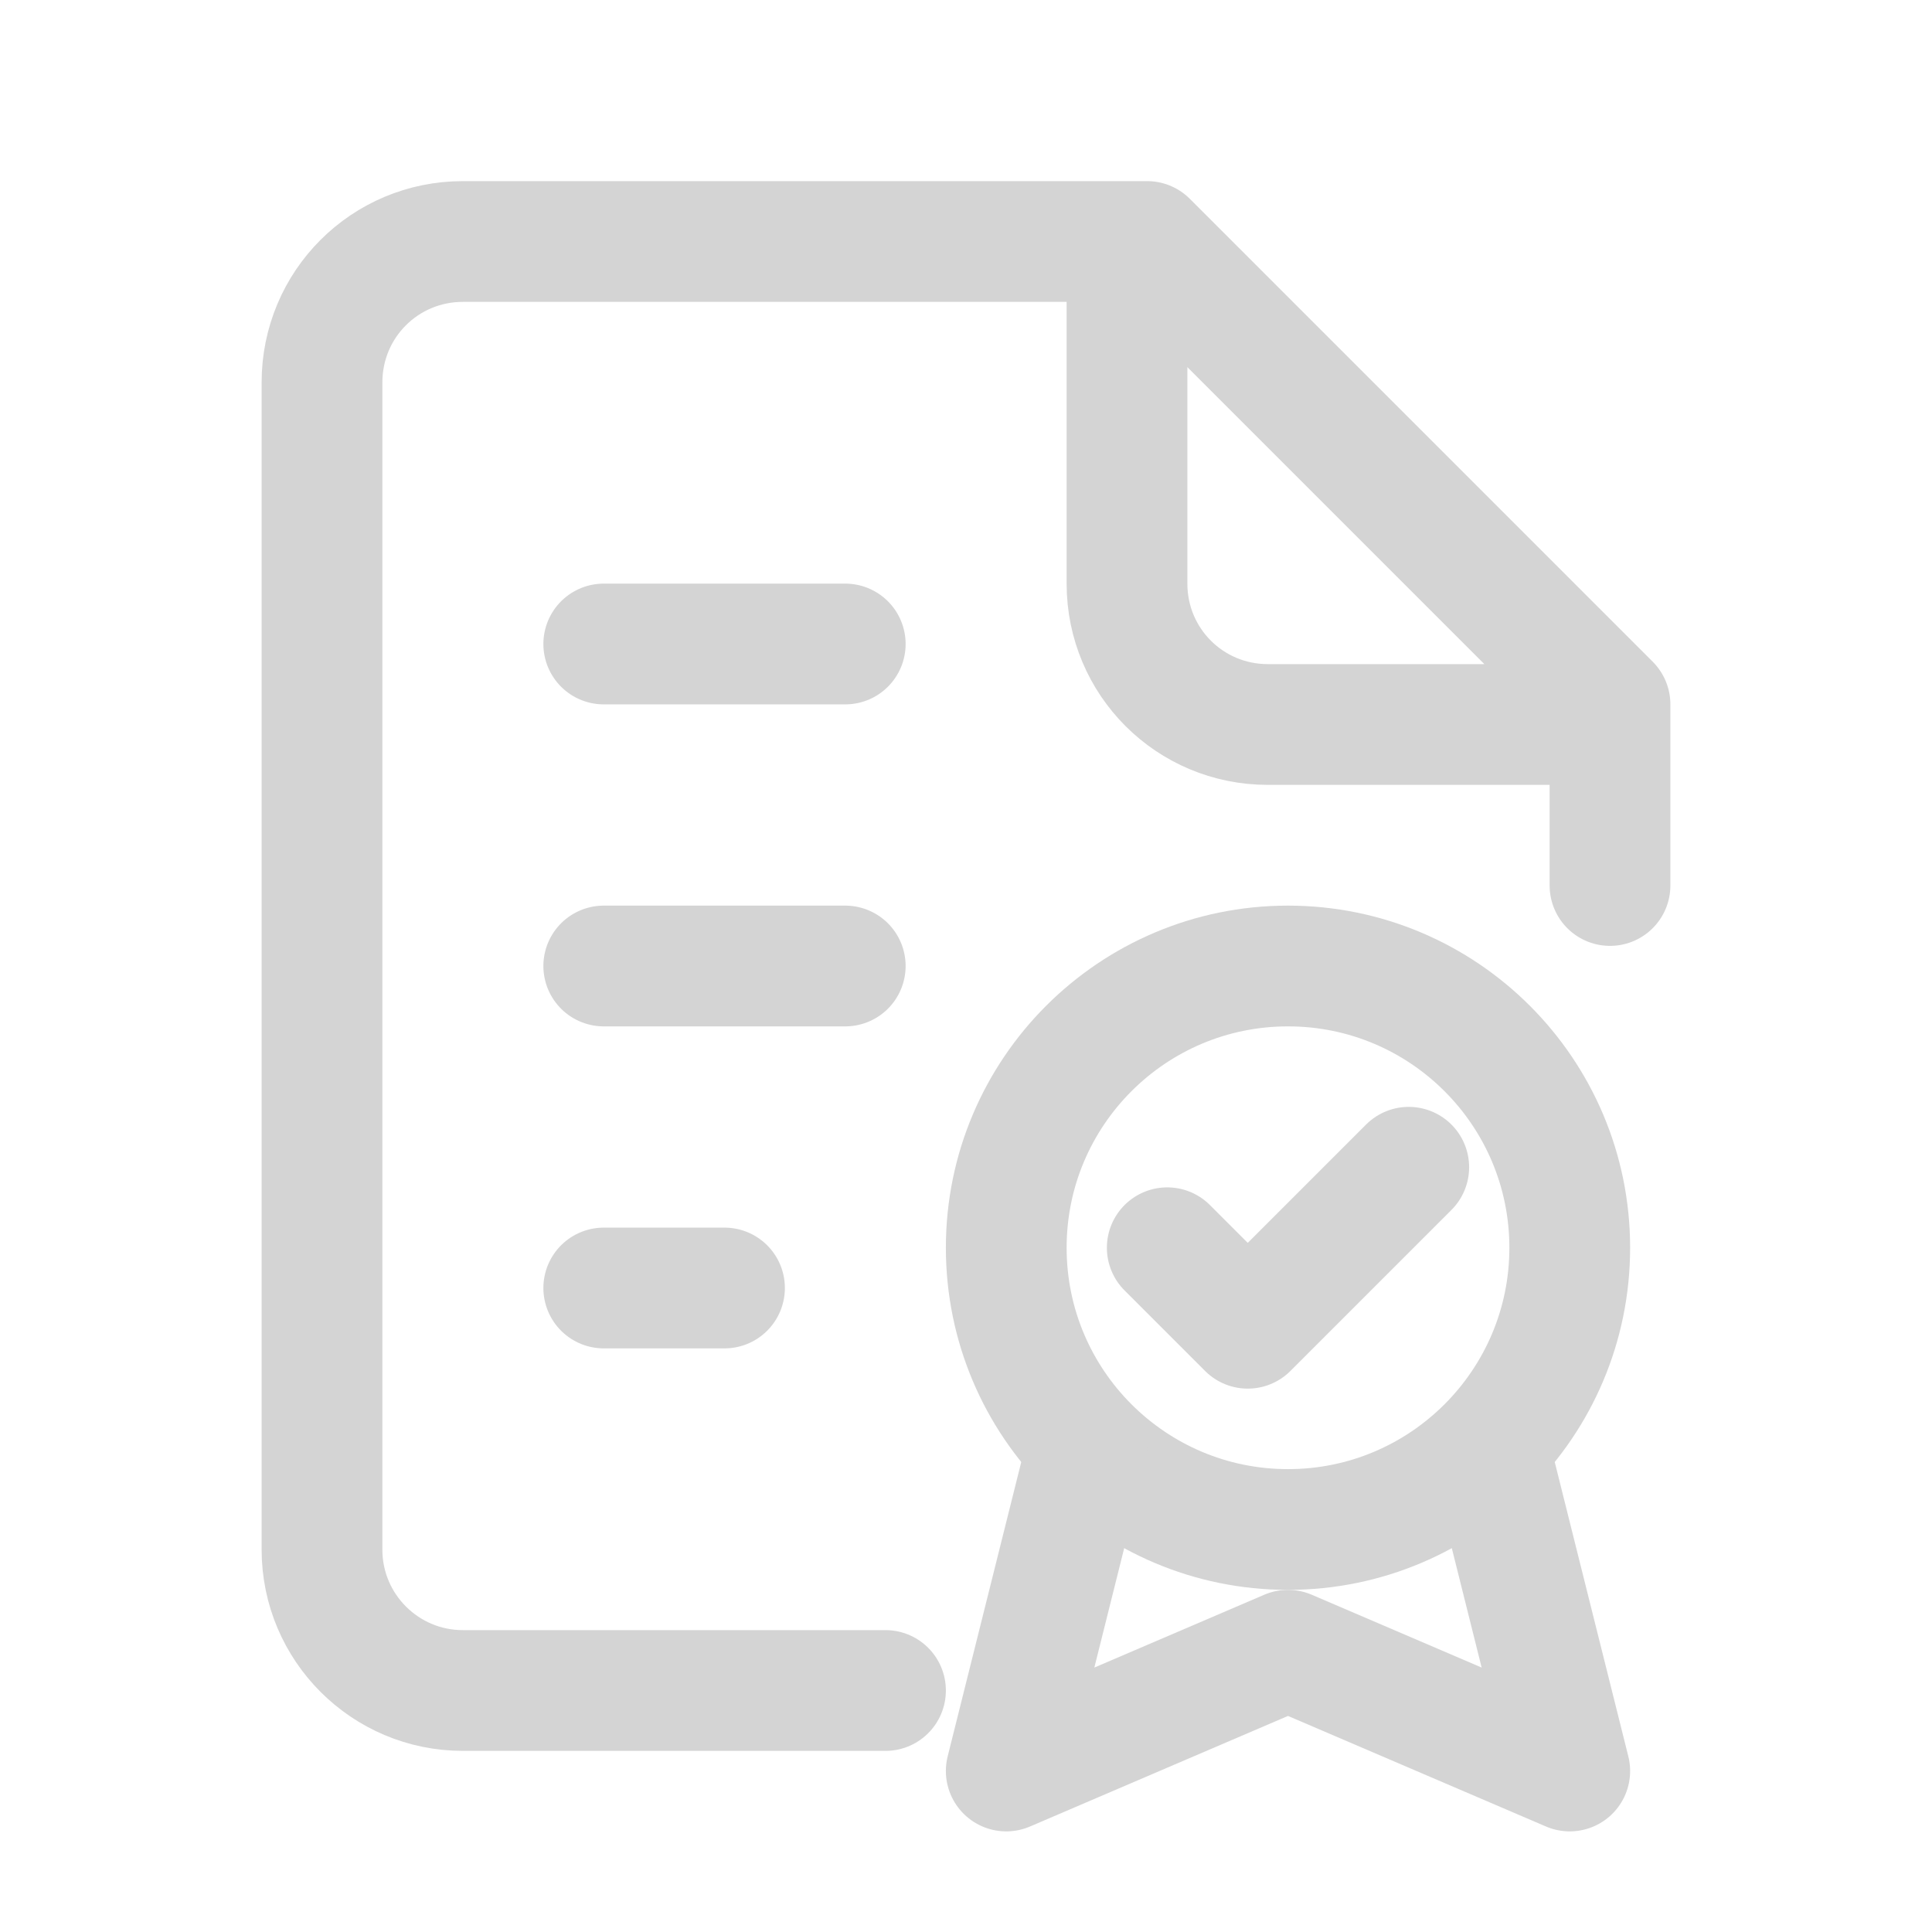
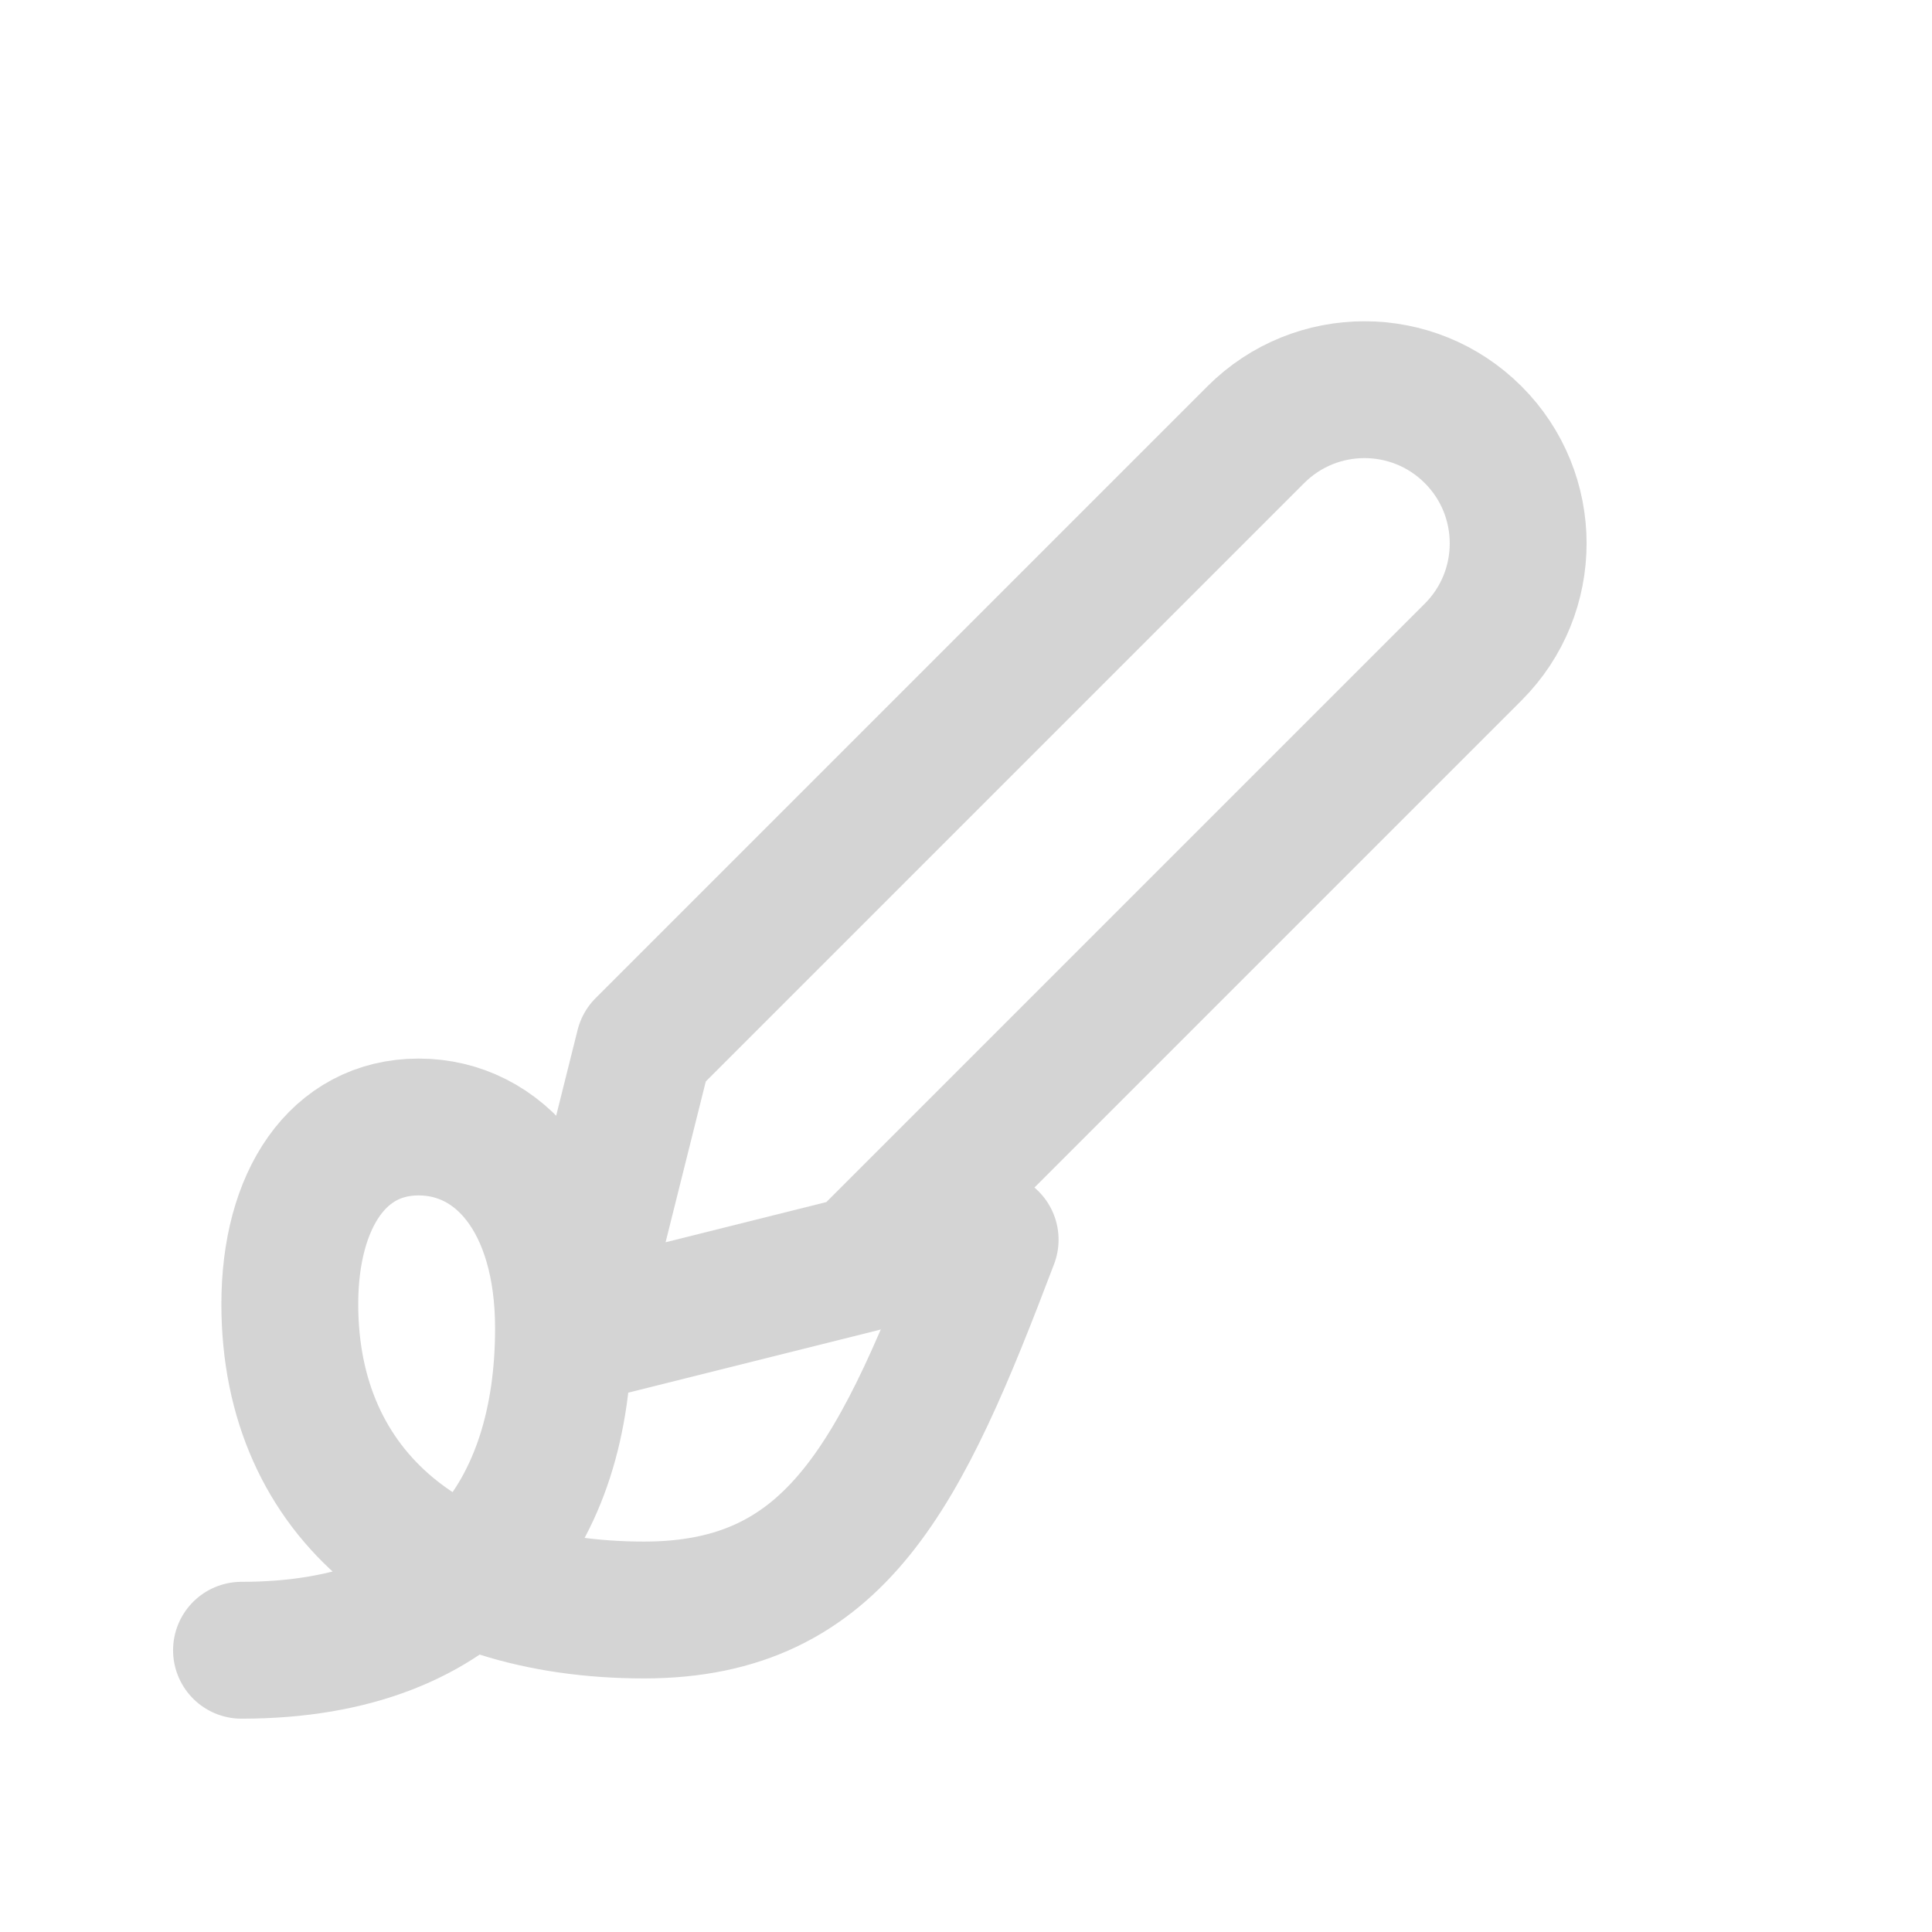
- <svg xmlns="http://www.w3.org/2000/svg" width="24" height="24" viewBox="0 0 24 24" fill="none" stroke="#d4d4d4" stroke-width="1.5" stroke-linecap="round" stroke-linejoin="round">
-   <path d="M11 21H5.75A1.75 1.75 0 0 1 4 19.25V4.75C4 3.78 4.78 3 5.75 3h8.5L20 8.75V11M14 3v4.25c0 .97.78 1.75 1.75 1.75H20M7.5 8h3M7.5 12h3M7.5 16H9" />
-   <circle cx="16" cy="15.5" r="3.5" />
-   <path d="m13.5 18-1 4 3.5-1.5 3.5 1.5-1-4m-4-2.5 1 1 2-2" />
+ <svg xmlns="http://www.w3.org/2000/svg" width="24" height="24" viewBox="0 0 24 24" fill="none" stroke="#d4d4d4" stroke-width="1.7" stroke-linecap="round" stroke-linejoin="round">
+   <path d="M3 20.5c2.8 0 4-1.7 4-4 0-1.6-.8-2.5-1.8-2.5s-1.6.9-1.6 2.2C3.6 18.6 5.4 20 8 20c2.4 0 3.2-1.7 4.3-4.6" />
+   <path d="M15.6 5.4a1.9 1.9 0 0 1 2.7 2.7l-7.6 7.6-3.6.9.9-3.6z" />
</svg>
